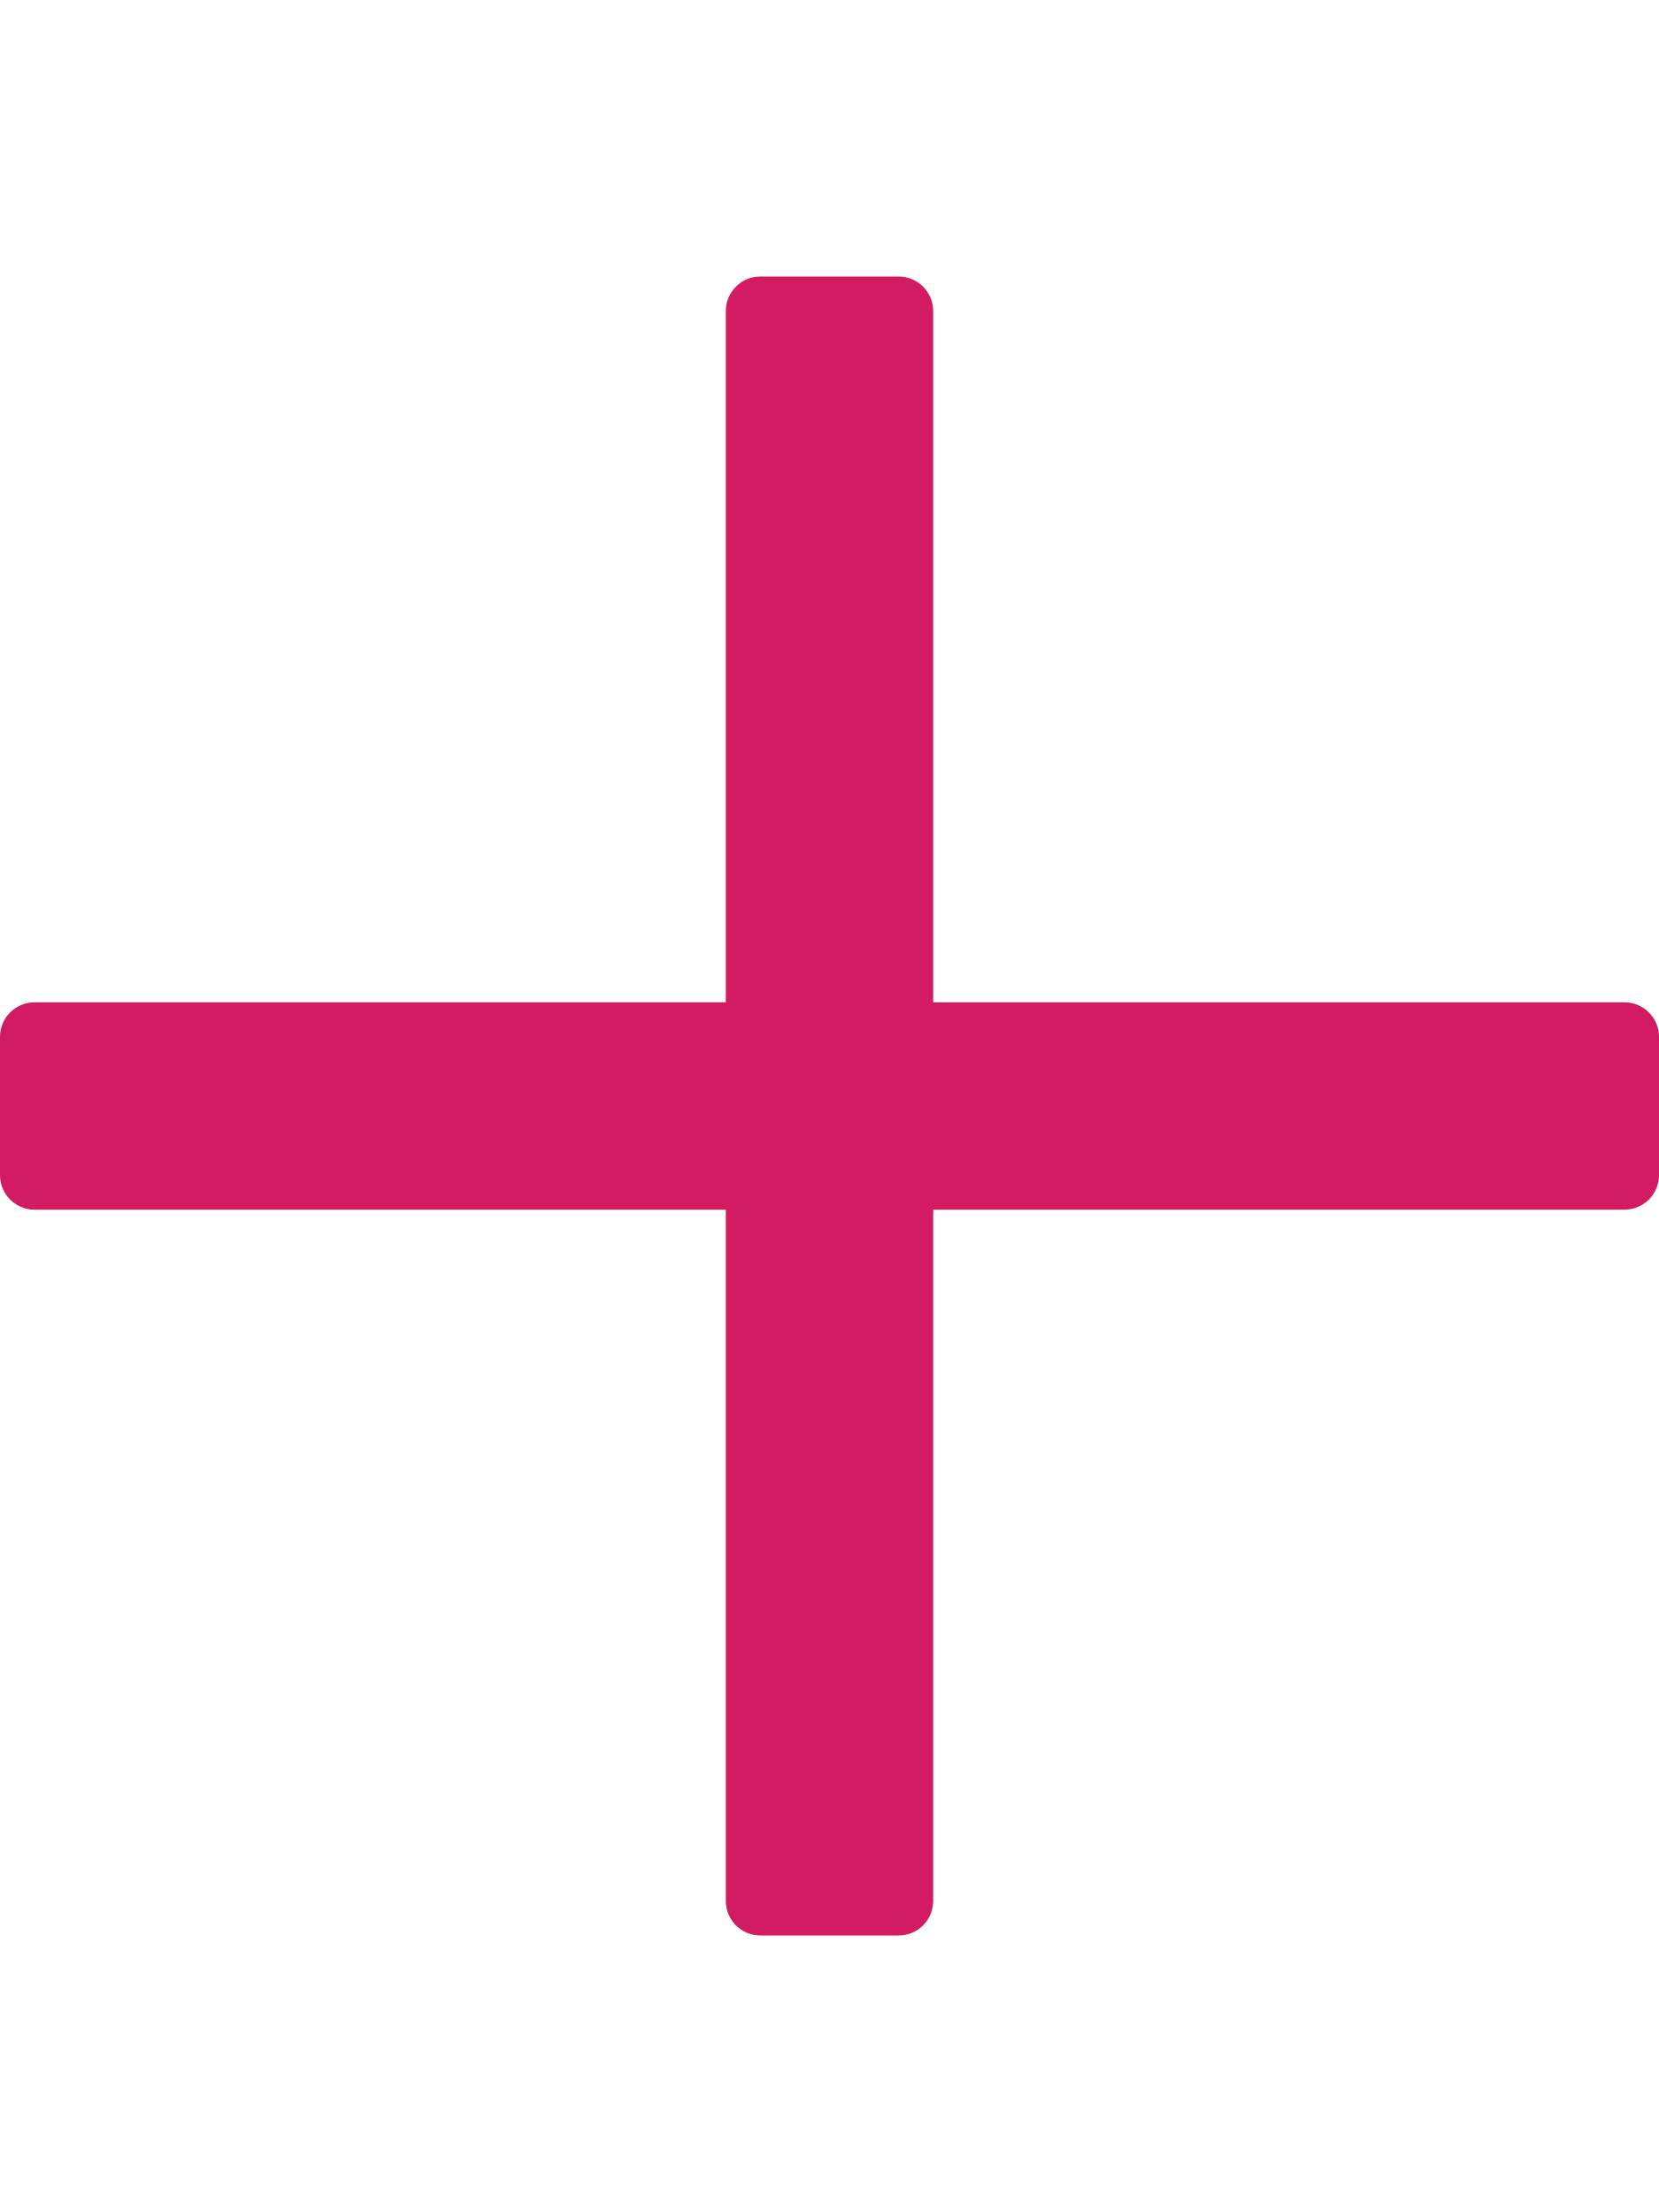
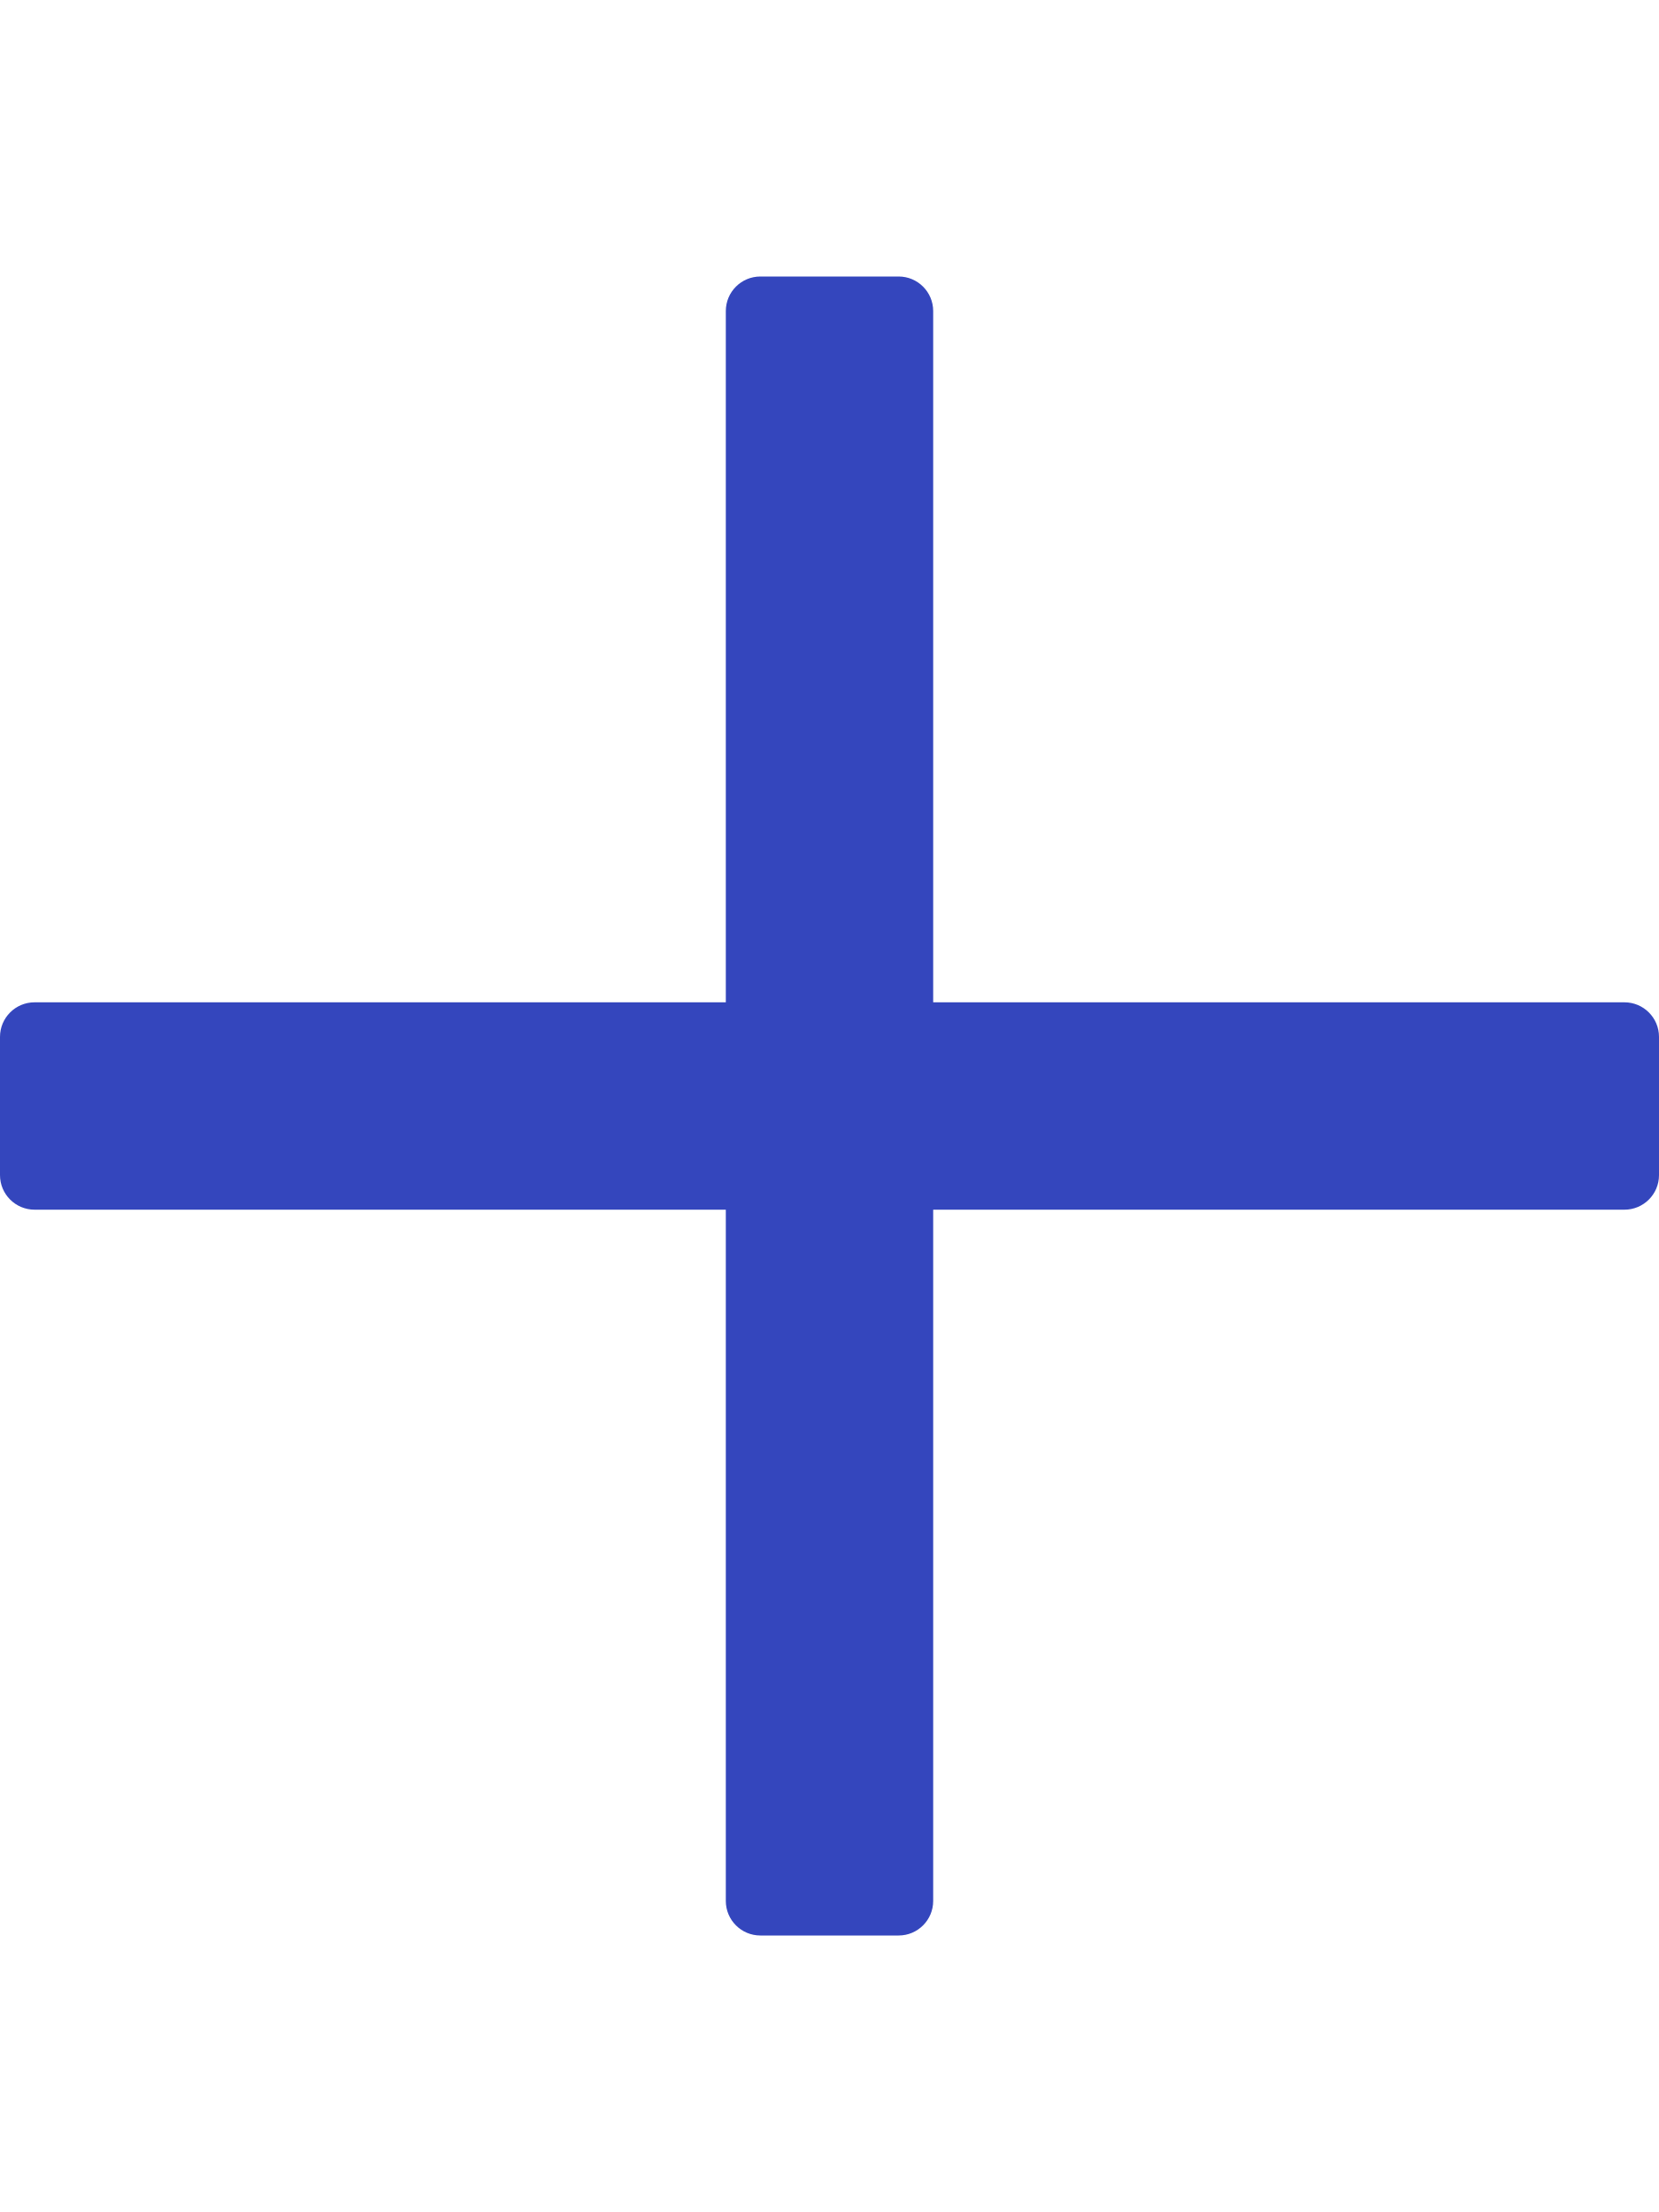
<svg xmlns="http://www.w3.org/2000/svg" width="18" height="24" viewBox="0 0 18 24" fill="none">
-   <path d="M17.625 10.875H10.125V3.375C10.125 3.168 9.957 3 9.75 3H8.25C8.043 3 7.875 3.168 7.875 3.375V10.875H0.375C0.168 10.875 0 11.043 0 11.25V12.75C0 12.957 0.168 13.125 0.375 13.125H7.875V20.625C7.875 20.832 8.043 21 8.25 21H9.75C9.957 21 10.125 20.832 10.125 20.625V13.125H17.625C17.832 13.125 18 12.957 18 12.75V11.25C18 11.043 17.832 10.875 17.625 10.875Z" fill="#D21B60" />
+   <path d="M17.625 10.875H10.125V3.375C10.125 3.168 9.957 3 9.75 3H8.25C8.043 3 7.875 3.168 7.875 3.375V10.875H0.375C0.168 10.875 0 11.043 0 11.25V12.75C0 12.957 0.168 13.125 0.375 13.125H7.875V20.625C7.875 20.832 8.043 21 8.25 21H9.75C9.957 21 10.125 20.832 10.125 20.625V13.125H17.625C17.832 13.125 18 12.957 18 12.75V11.25C18 11.043 17.832 10.875 17.625 10.875Z" fill="#3446bd" />
</svg>
